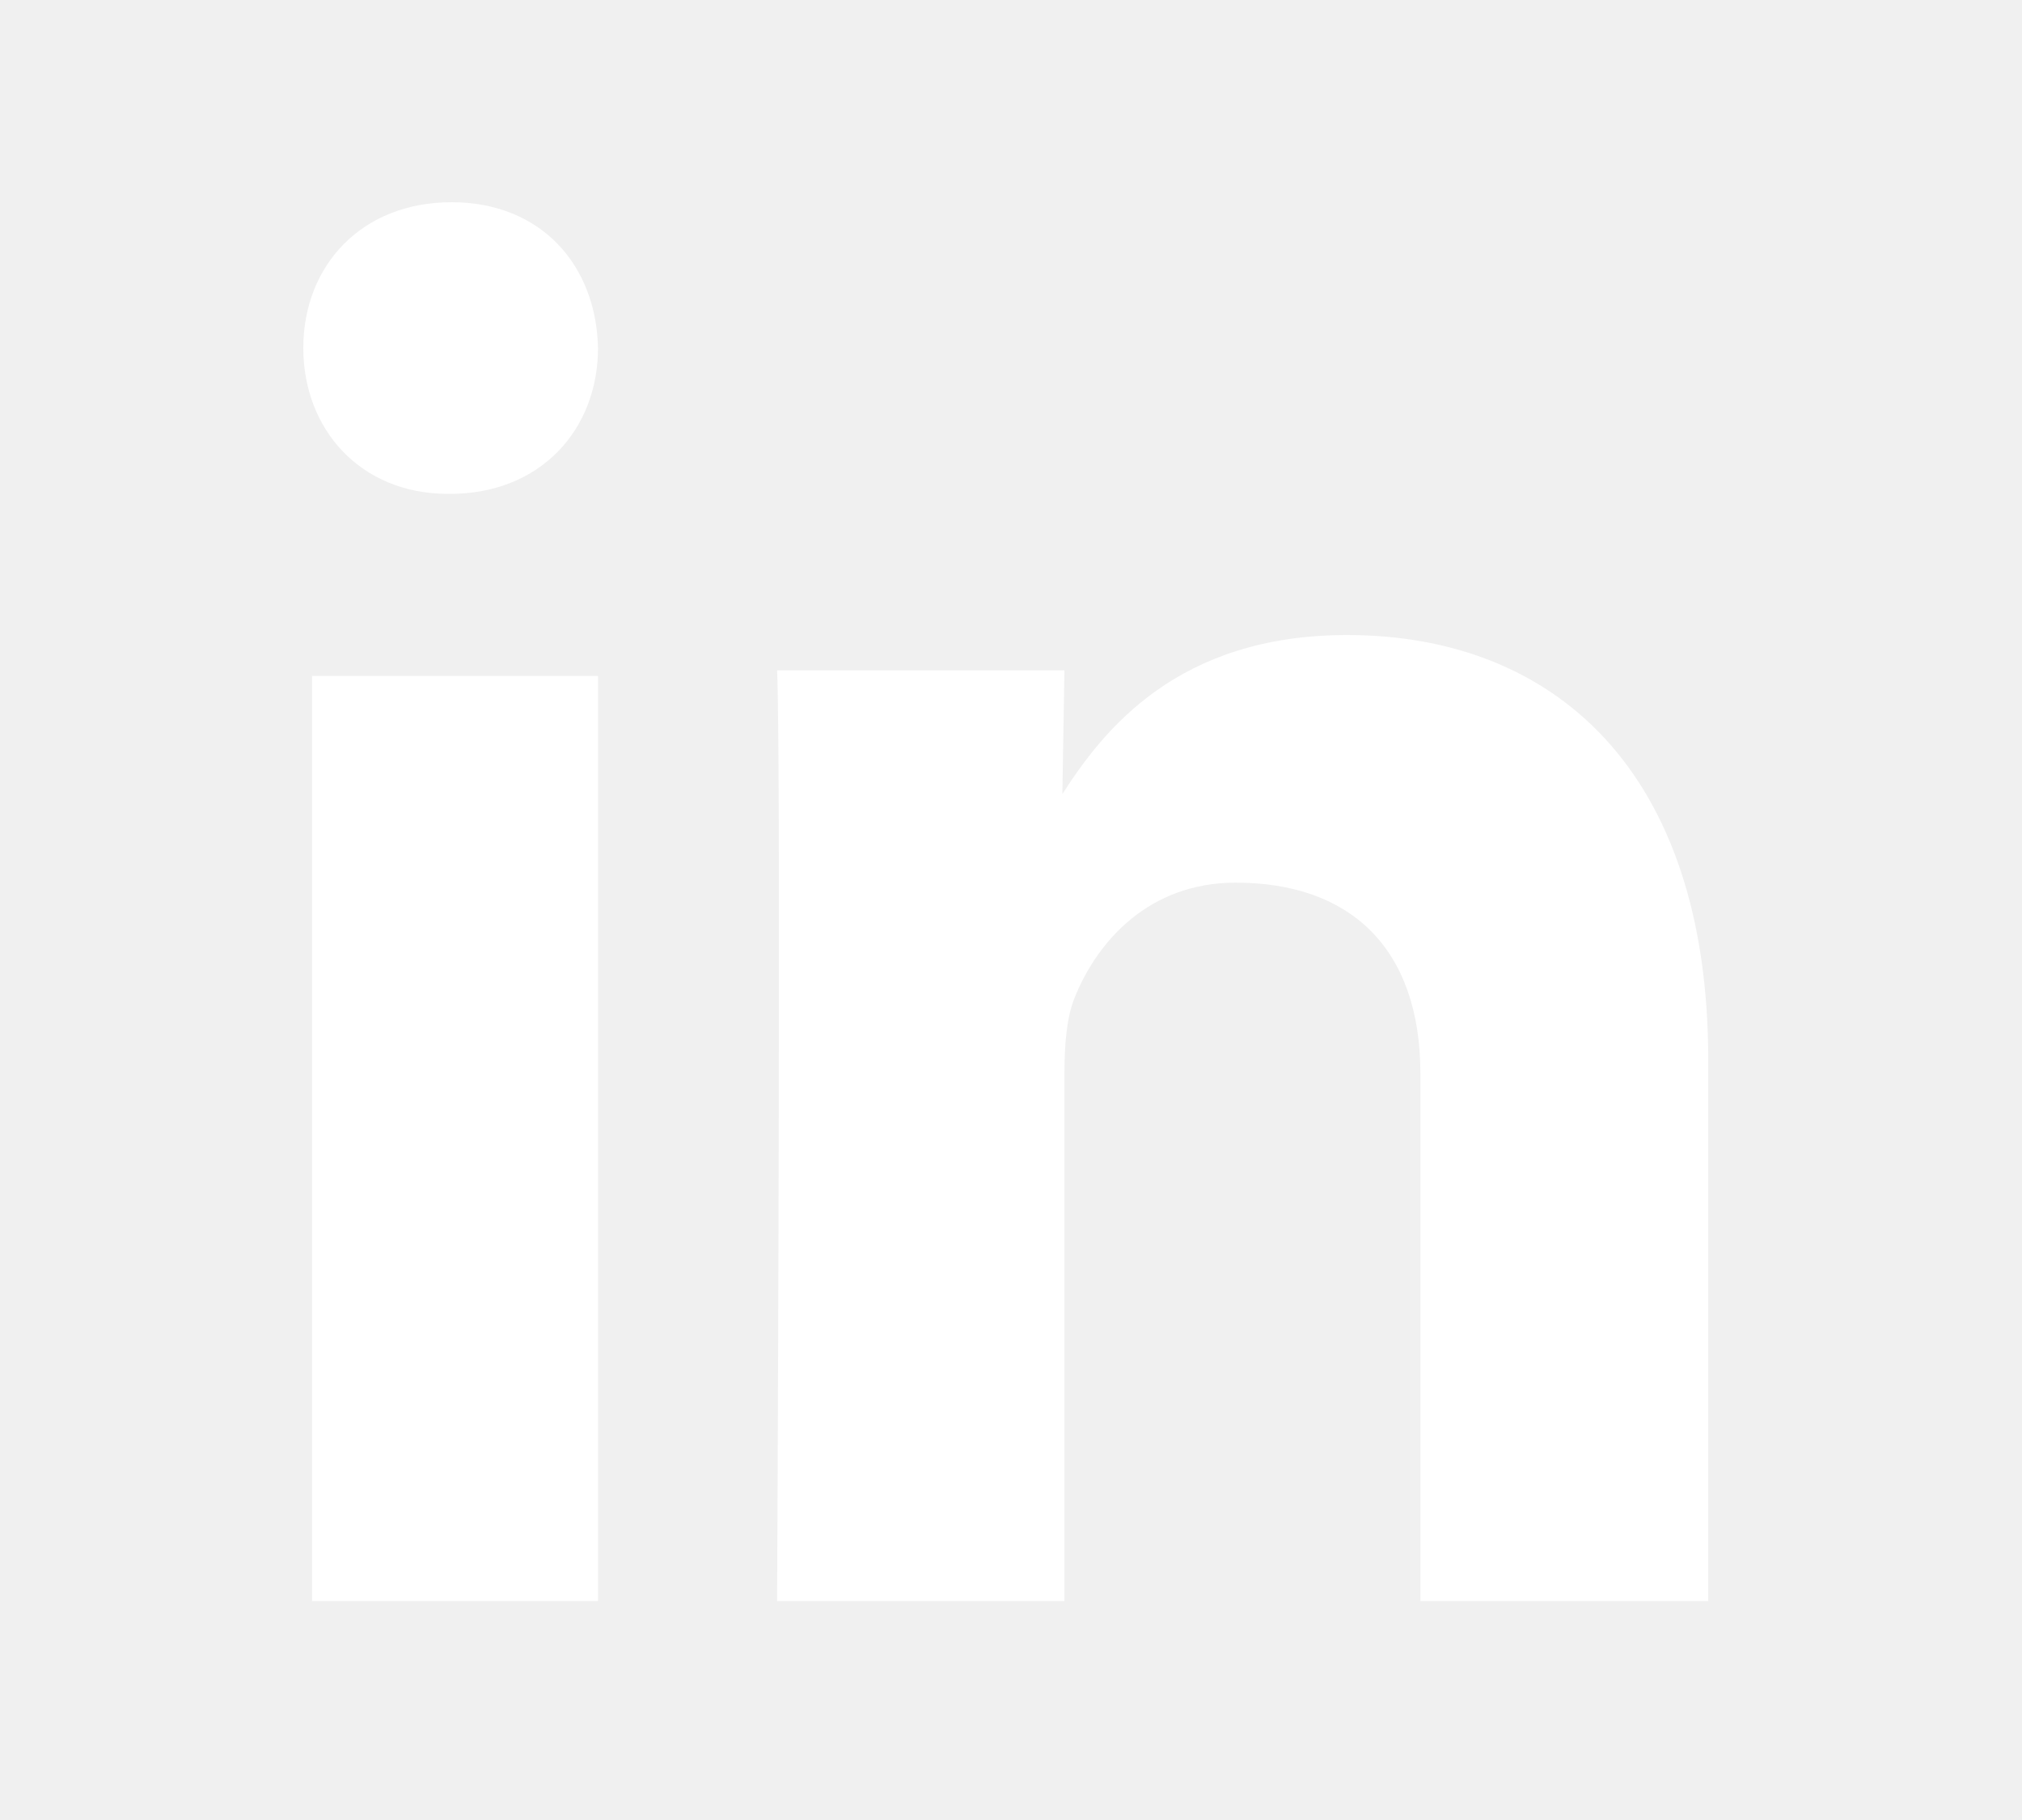
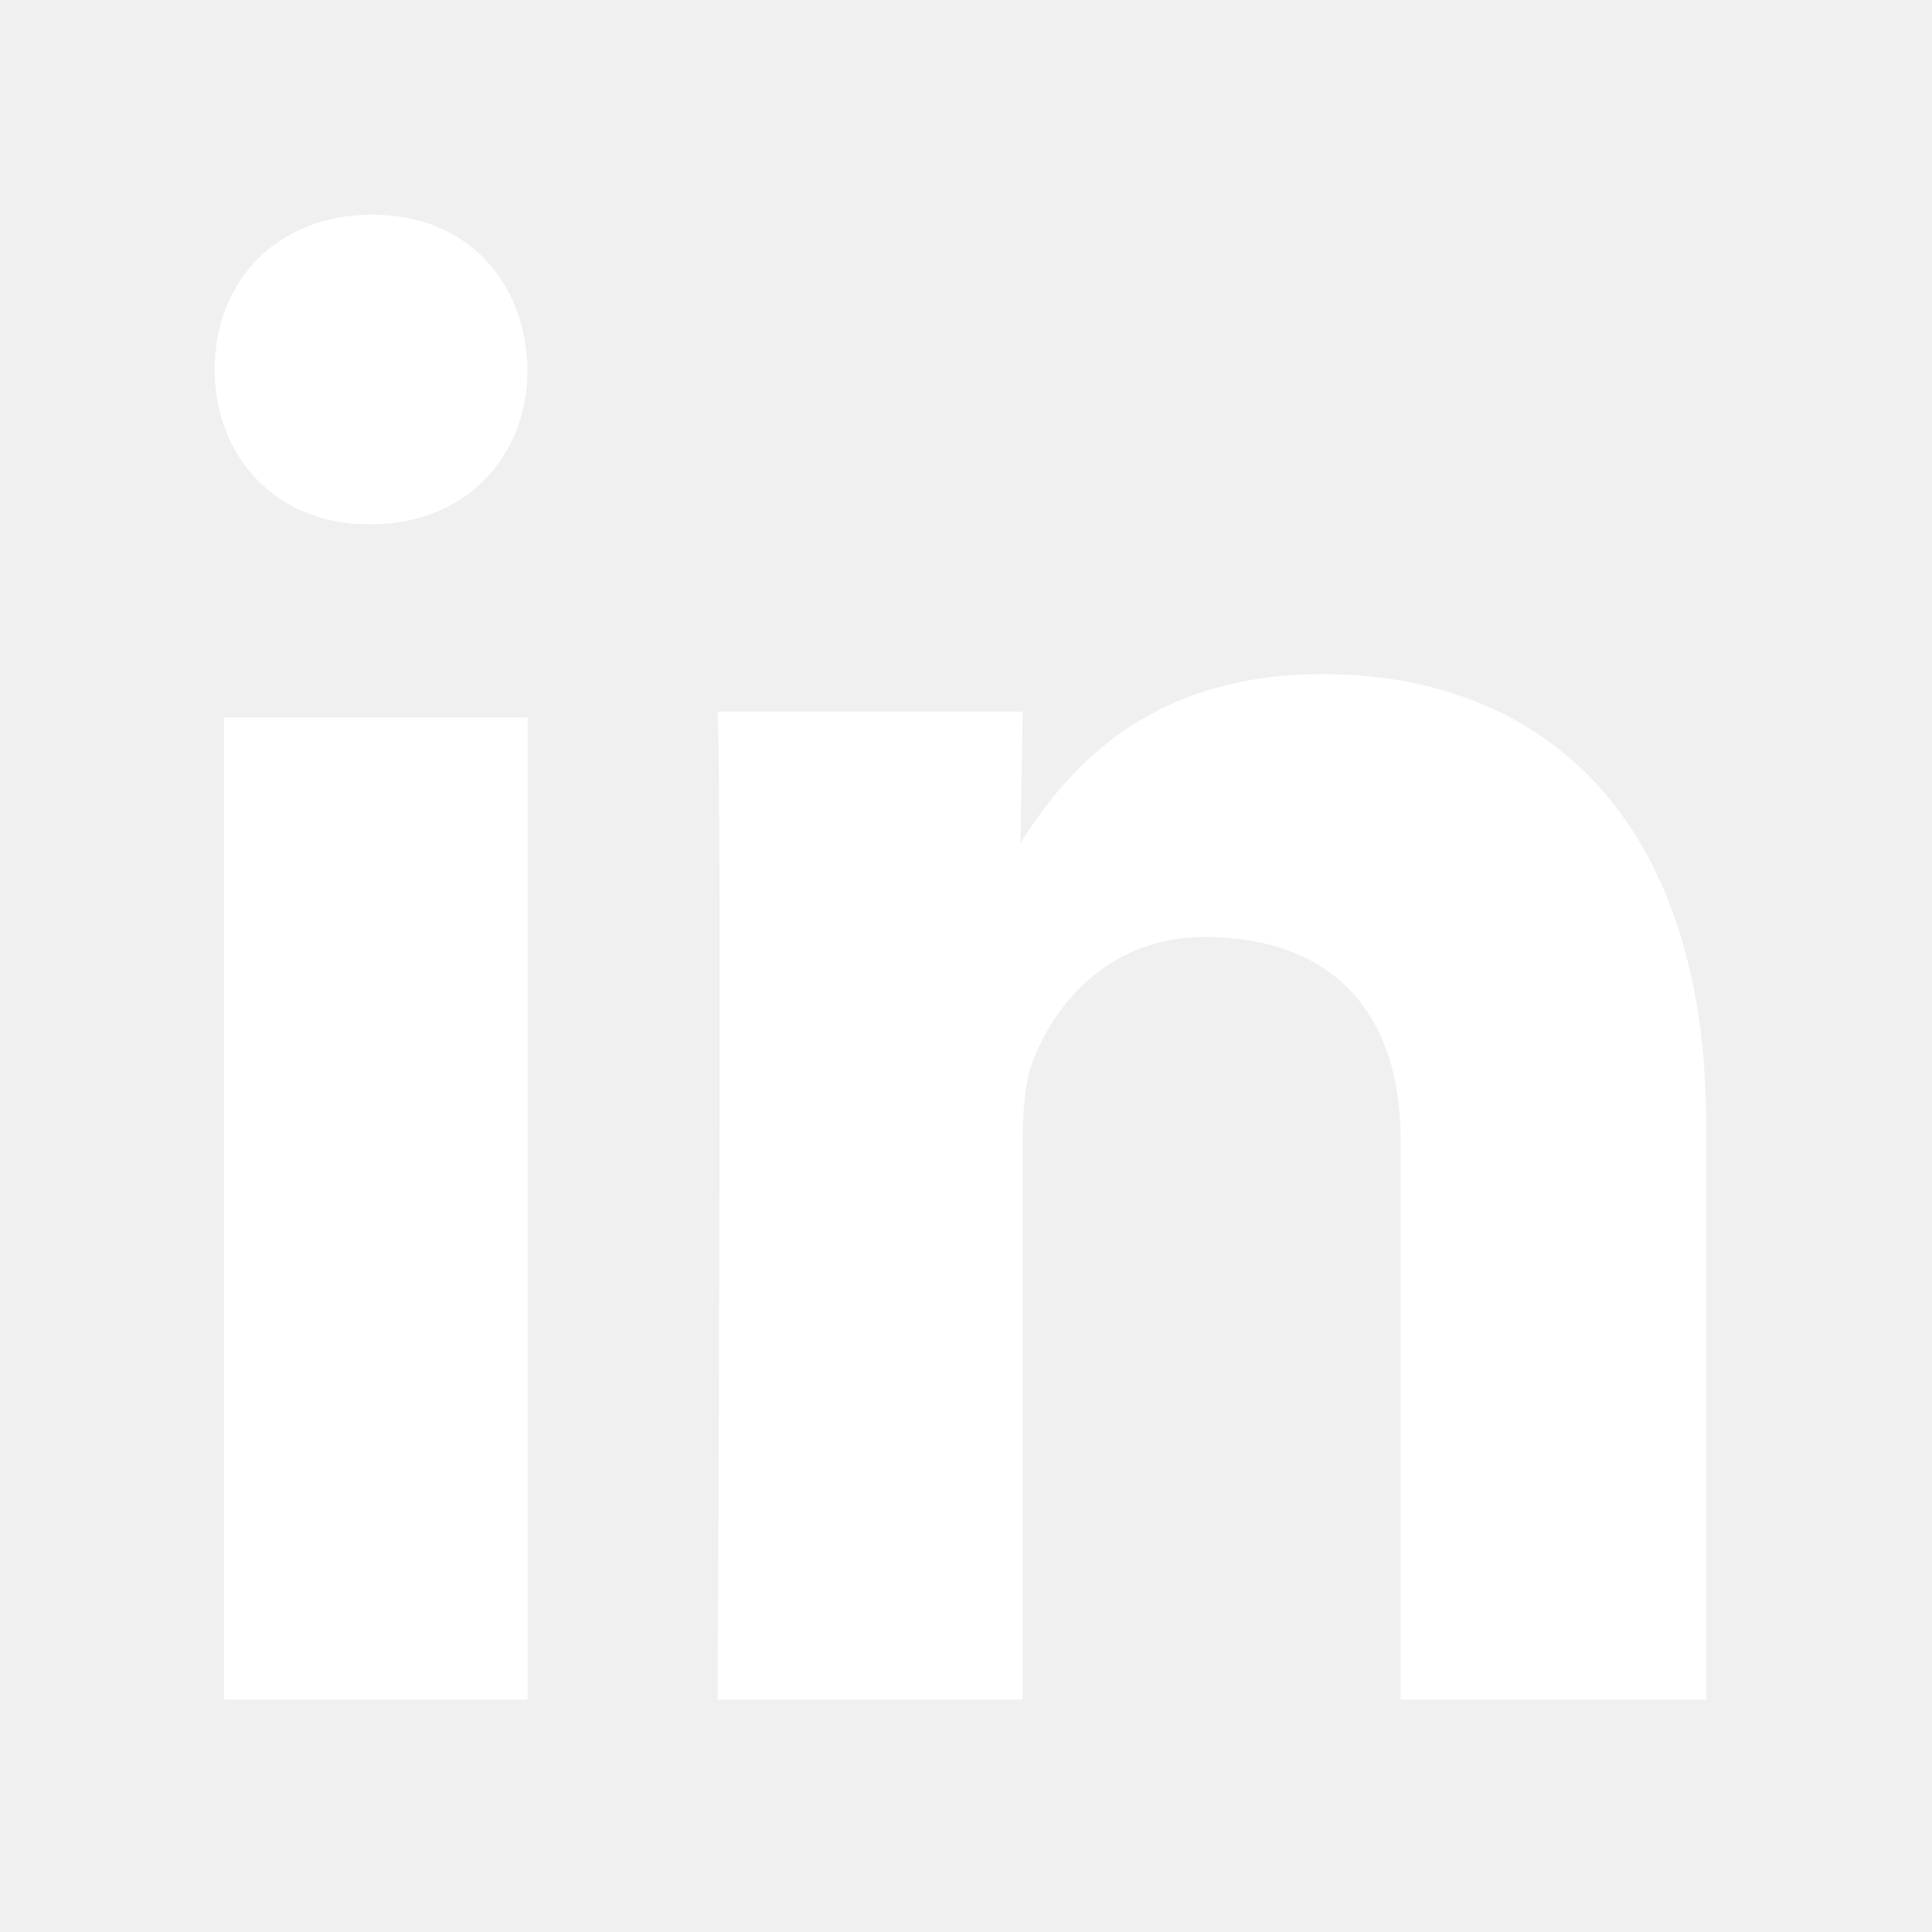
- <svg xmlns="http://www.w3.org/2000/svg" width="40" height="36">
+ <svg xmlns="http://www.w3.org/2000/svg" width="36" height="36">
  <g>
-     <rect x="-1" y="-1" width="42" height="38" id="canvas_background" fill="none" />
+     <rect fill="none" id="canvas_background" height="38" width="38" y="-1" x="-1" />
  </g>
  <g>
-     <path d="m11.83,31.669l0,-18.299l-5.656,0l0,18.299l5.656,0zm0,-24.785c-0.034,-1.638 -1.125,-2.884 -2.898,-2.884c-1.773,0 -2.932,1.247 -2.932,2.884c0,1.602 1.125,2.885 2.864,2.885l0.034,0c1.807,0 2.932,-1.283 2.932,-2.885zm9.227,24.785l0,-10.426c0,-0.558 0.04,-1.116 0.204,-1.514c0.449,-1.115 1.47,-2.27 3.184,-2.27c2.246,0 3.654,1.274 3.654,3.784l0,10.426l5.694,0l0,-10.705c0,-5.734 -3.061,-8.403 -7.144,-8.403c-3.348,0 -4.817,1.872 -5.633,3.146l0.041,-2.447l-5.684,0c0.082,1.752 0,18.409 0,18.409l5.685,0z" fill="#FFFFFF" id="svg_1" />
+     <path id="svg_1" fill="#FFFFFF" d="m9.83,31.669l0,-18.299l-5.656,0l0,18.299l5.656,0zm0,-24.785c-0.034,-1.638 -1.125,-2.884 -2.898,-2.884c-1.773,0 -2.932,1.247 -2.932,2.884c0,1.602 1.125,2.885 2.864,2.885l0.034,0c1.807,0 2.932,-1.283 2.932,-2.885zm9.227,24.785l0,-10.426c0,-0.558 0.04,-1.116 0.204,-1.514c0.449,-1.115 1.47,-2.27 3.184,-2.27c2.246,0 3.654,1.274 3.654,3.784l0,10.426l5.694,0l0,-10.705c0,-5.734 -3.061,-8.403 -7.144,-8.403c-3.348,0 -4.817,1.872 -5.633,3.146l0.041,-2.447l-5.684,0c0.082,1.752 0,18.409 0,18.409l5.685,0z" />
  </g>
</svg>
